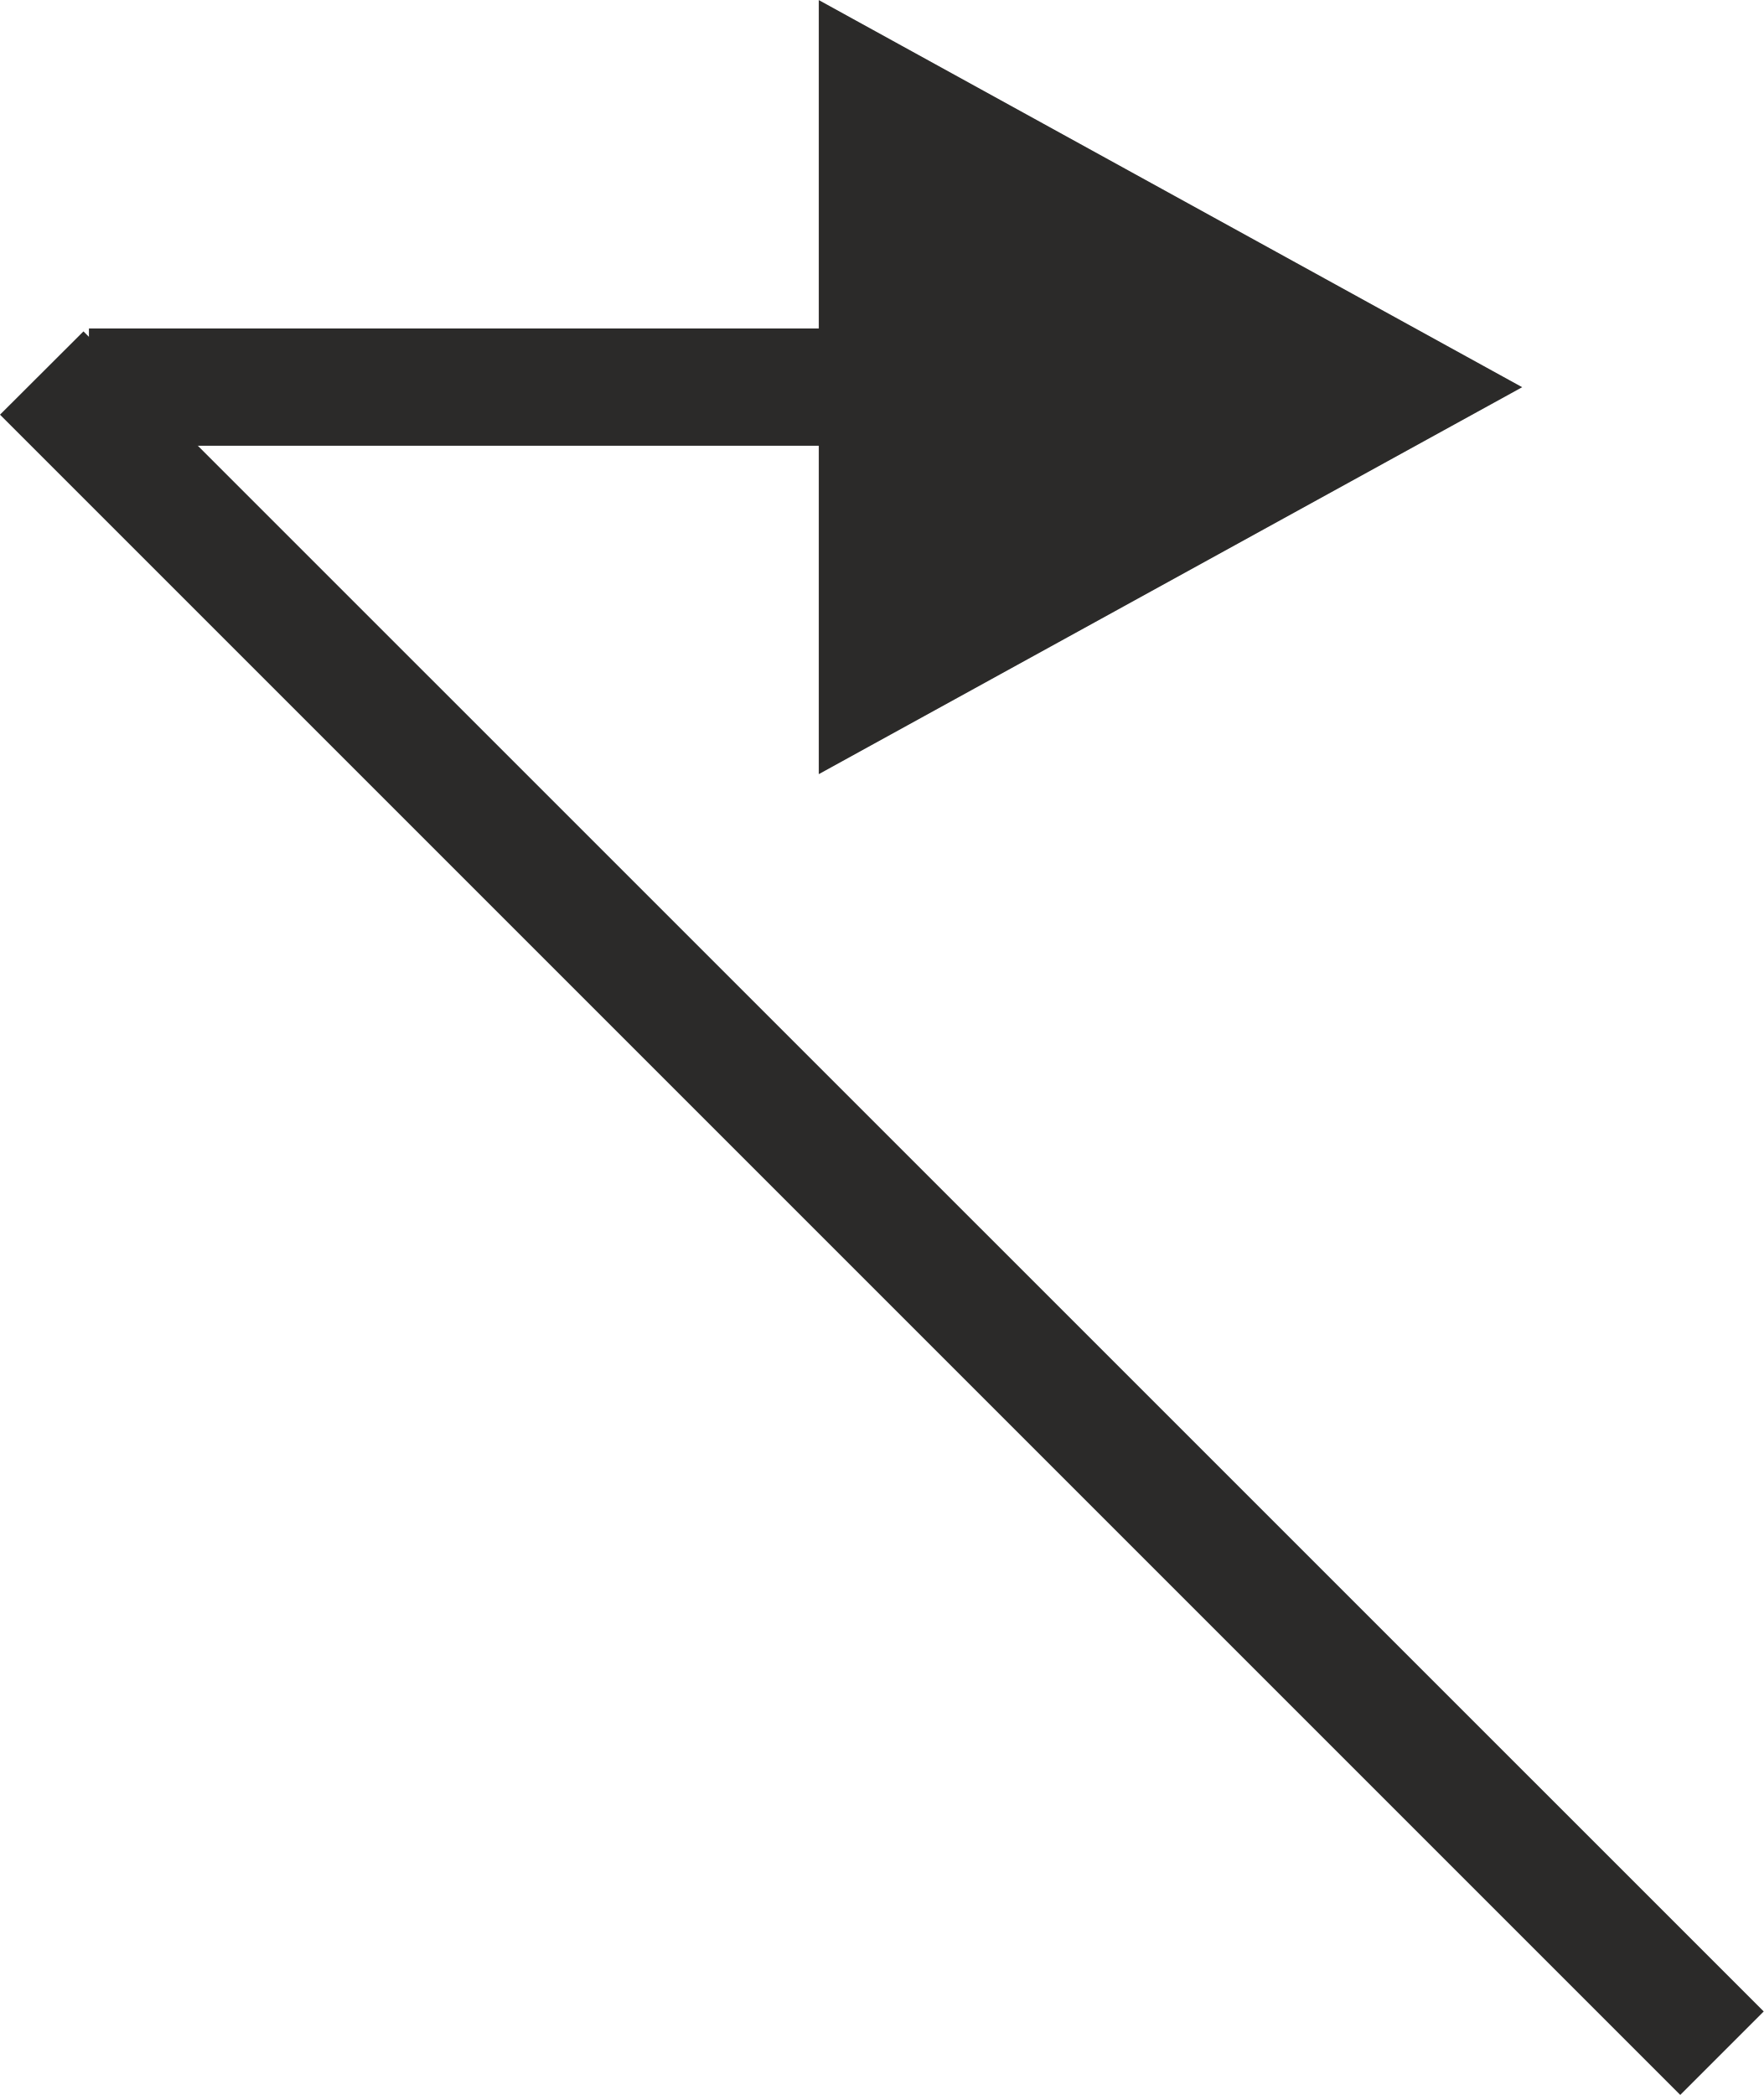
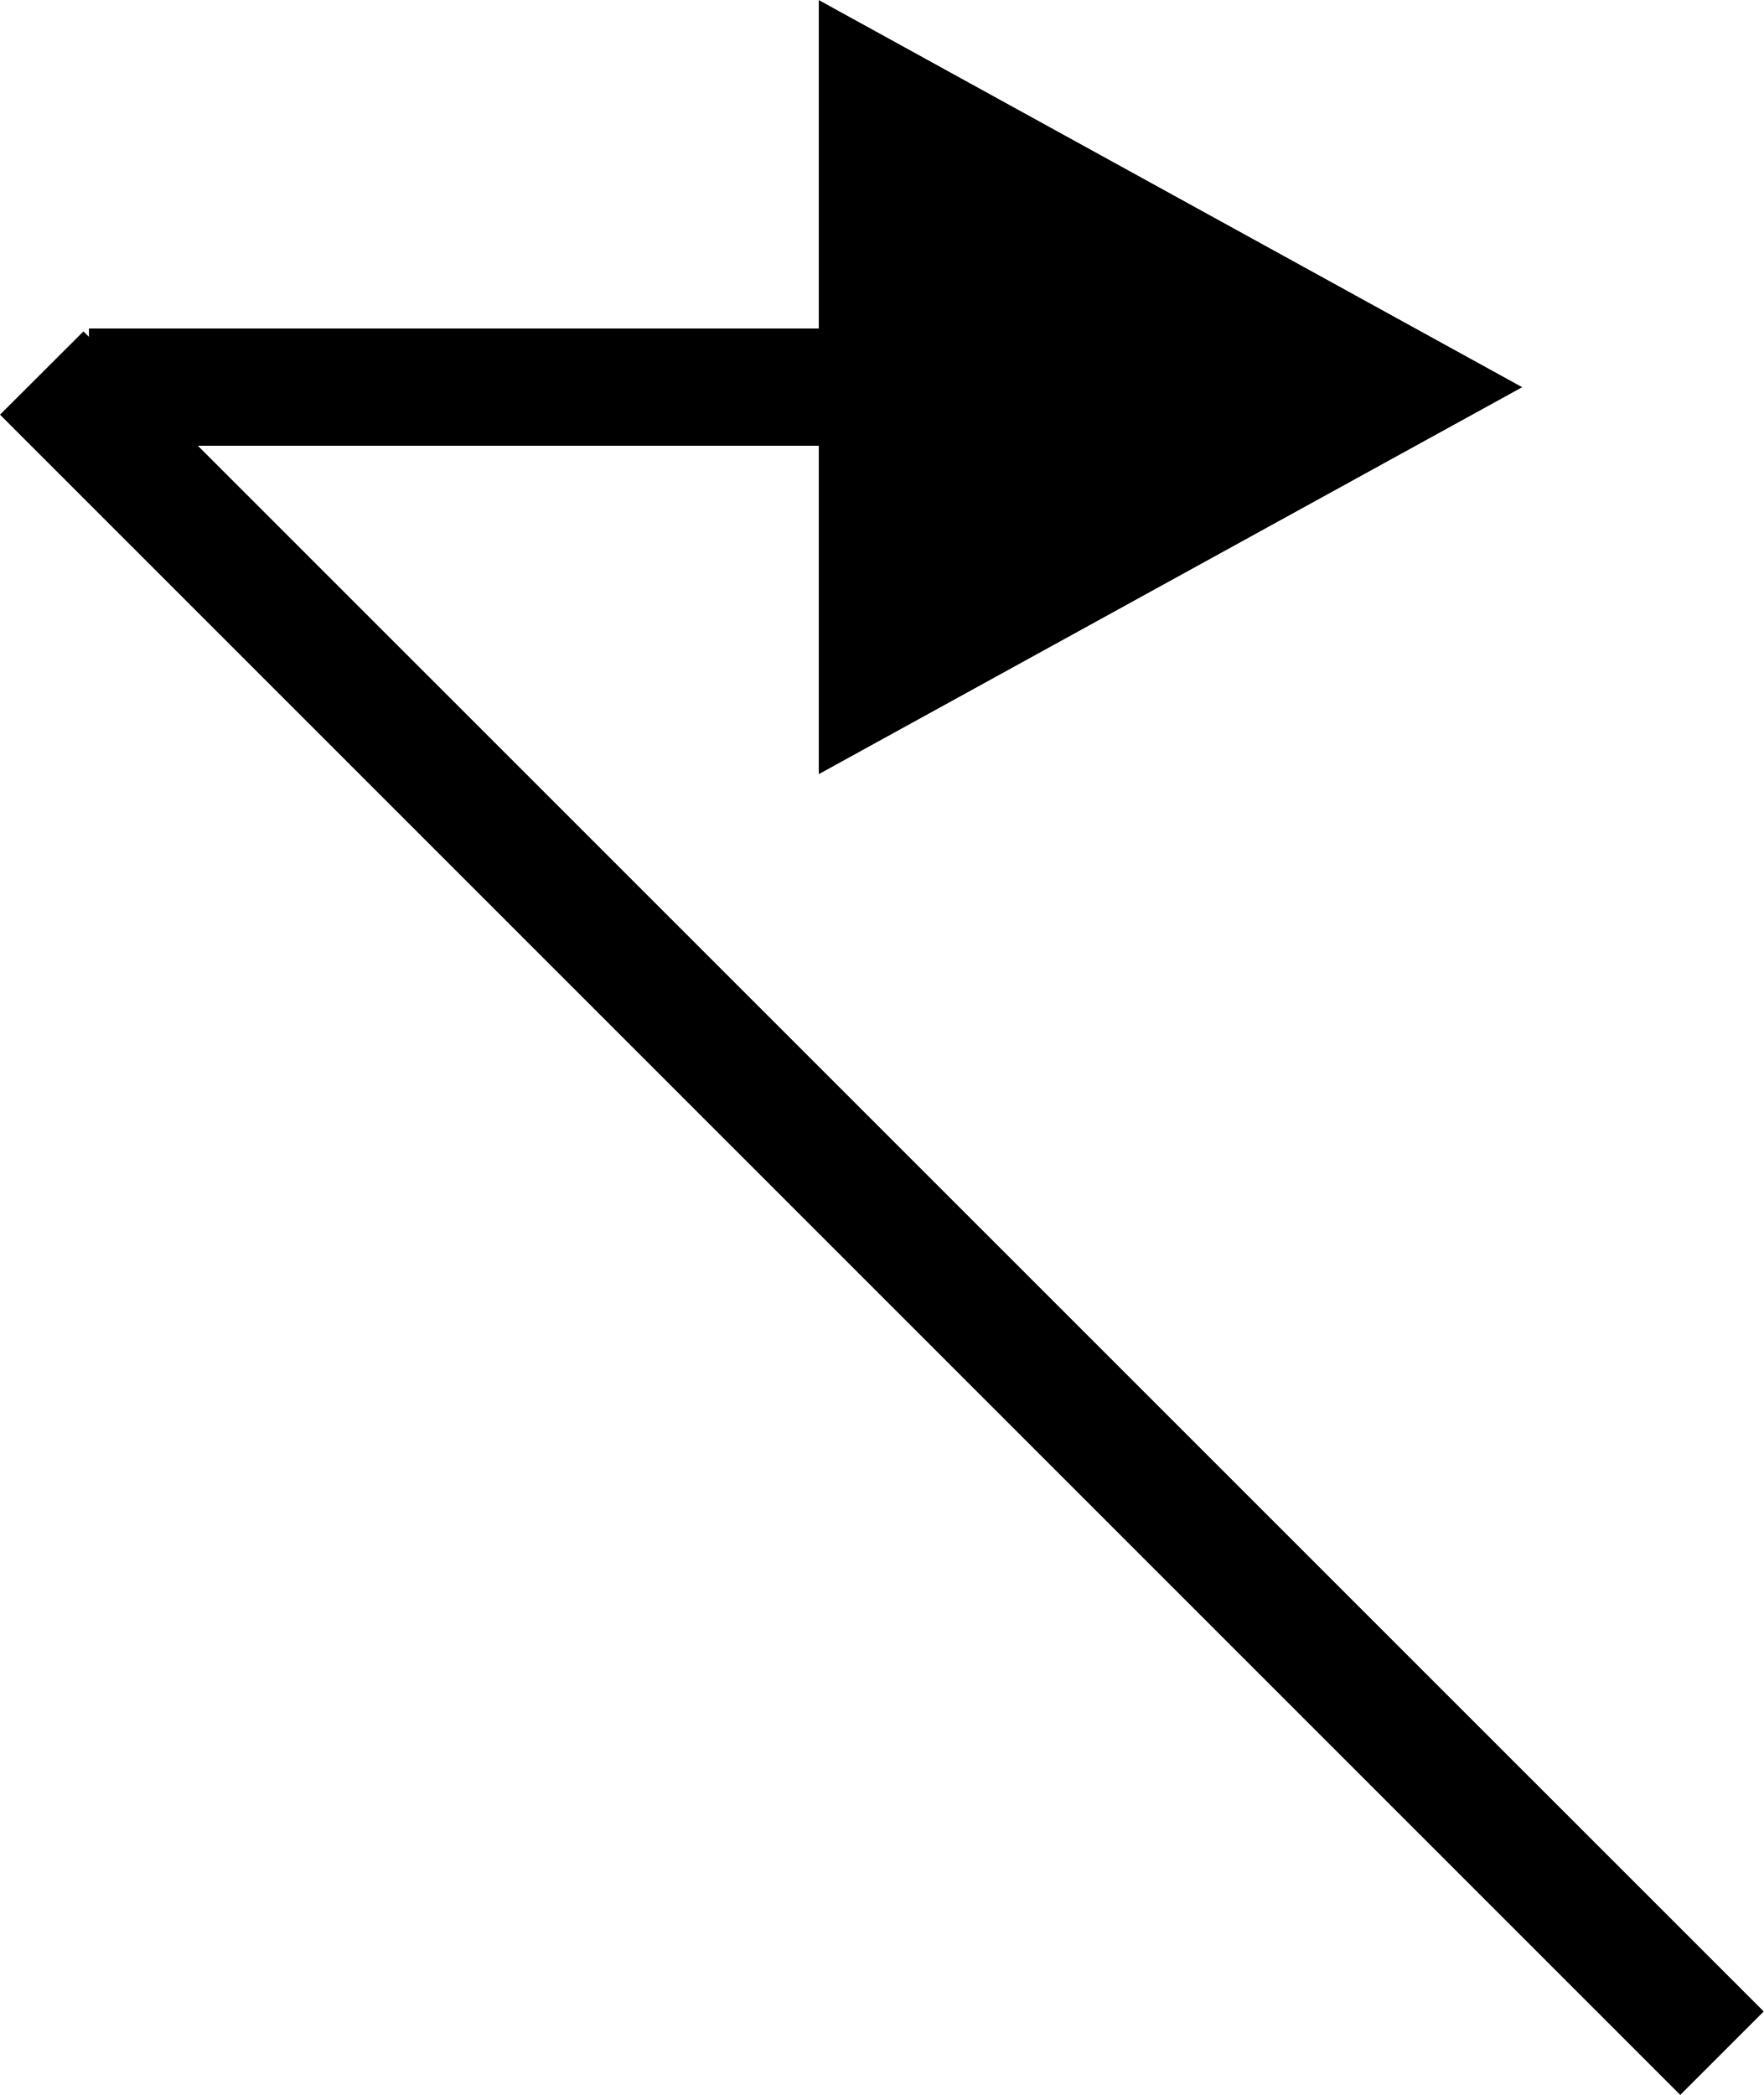
<svg xmlns="http://www.w3.org/2000/svg" xml:space="preserve" width="10.541mm" height="12.521mm" version="1.1" style="shape-rendering:geometricPrecision; text-rendering:geometricPrecision; image-rendering:optimizeQuality; fill-rule:evenodd; clip-rule:evenodd" viewBox="0 0 103.33 122.73">
  <defs>
    <style type="text/css">
   
-     .fil0 {fill:#2B2A29}
+     .fil0 {fill:#000000}
   
  </style>
  </defs>
  <g id="Слой_x0020_1">
    <polygon class="fil0" points="-0,24.29 98.44,122.73 103.33,117.84 4.89,19.41 " />
    <polygon class="fil0" points="50.79,19.24 5.21,19.24 5.21,26.11 50.79,26.11 " />
    <polygon class="fil0" points="47.97,0 89.18,22.68 47.97,45.35 47.97,0 89.18,22.68 " />
  </g>
</svg>
